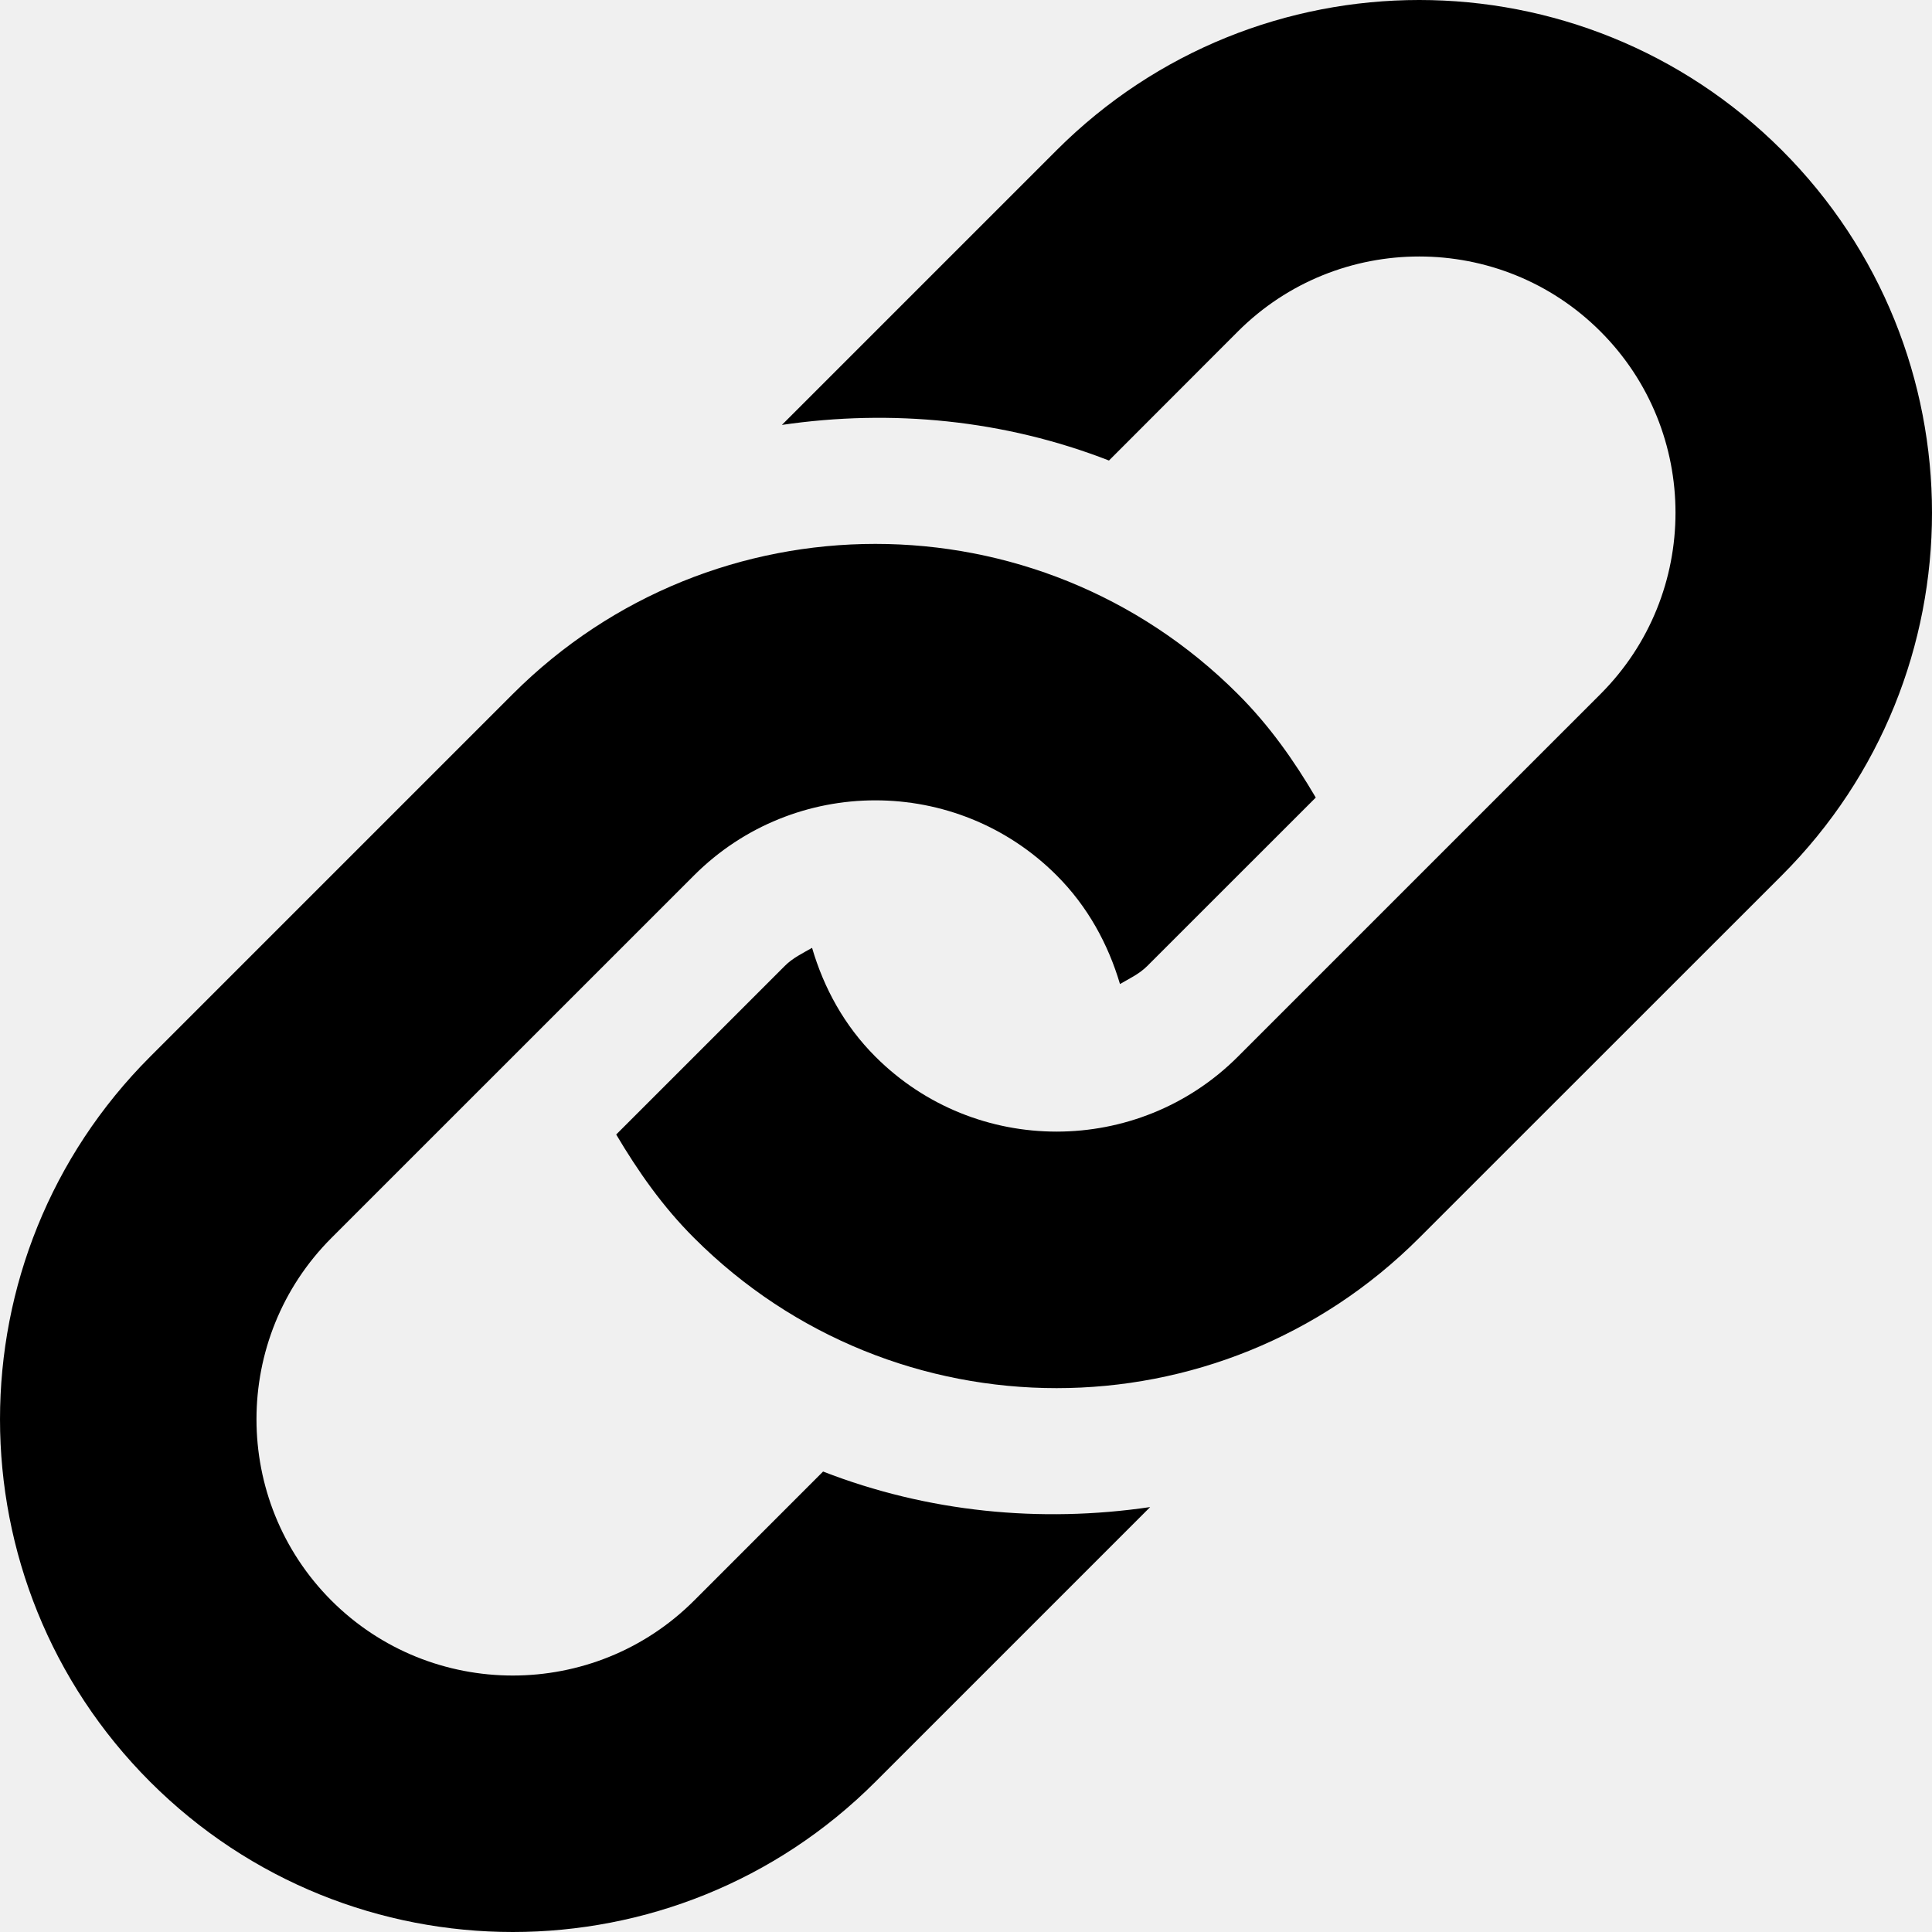
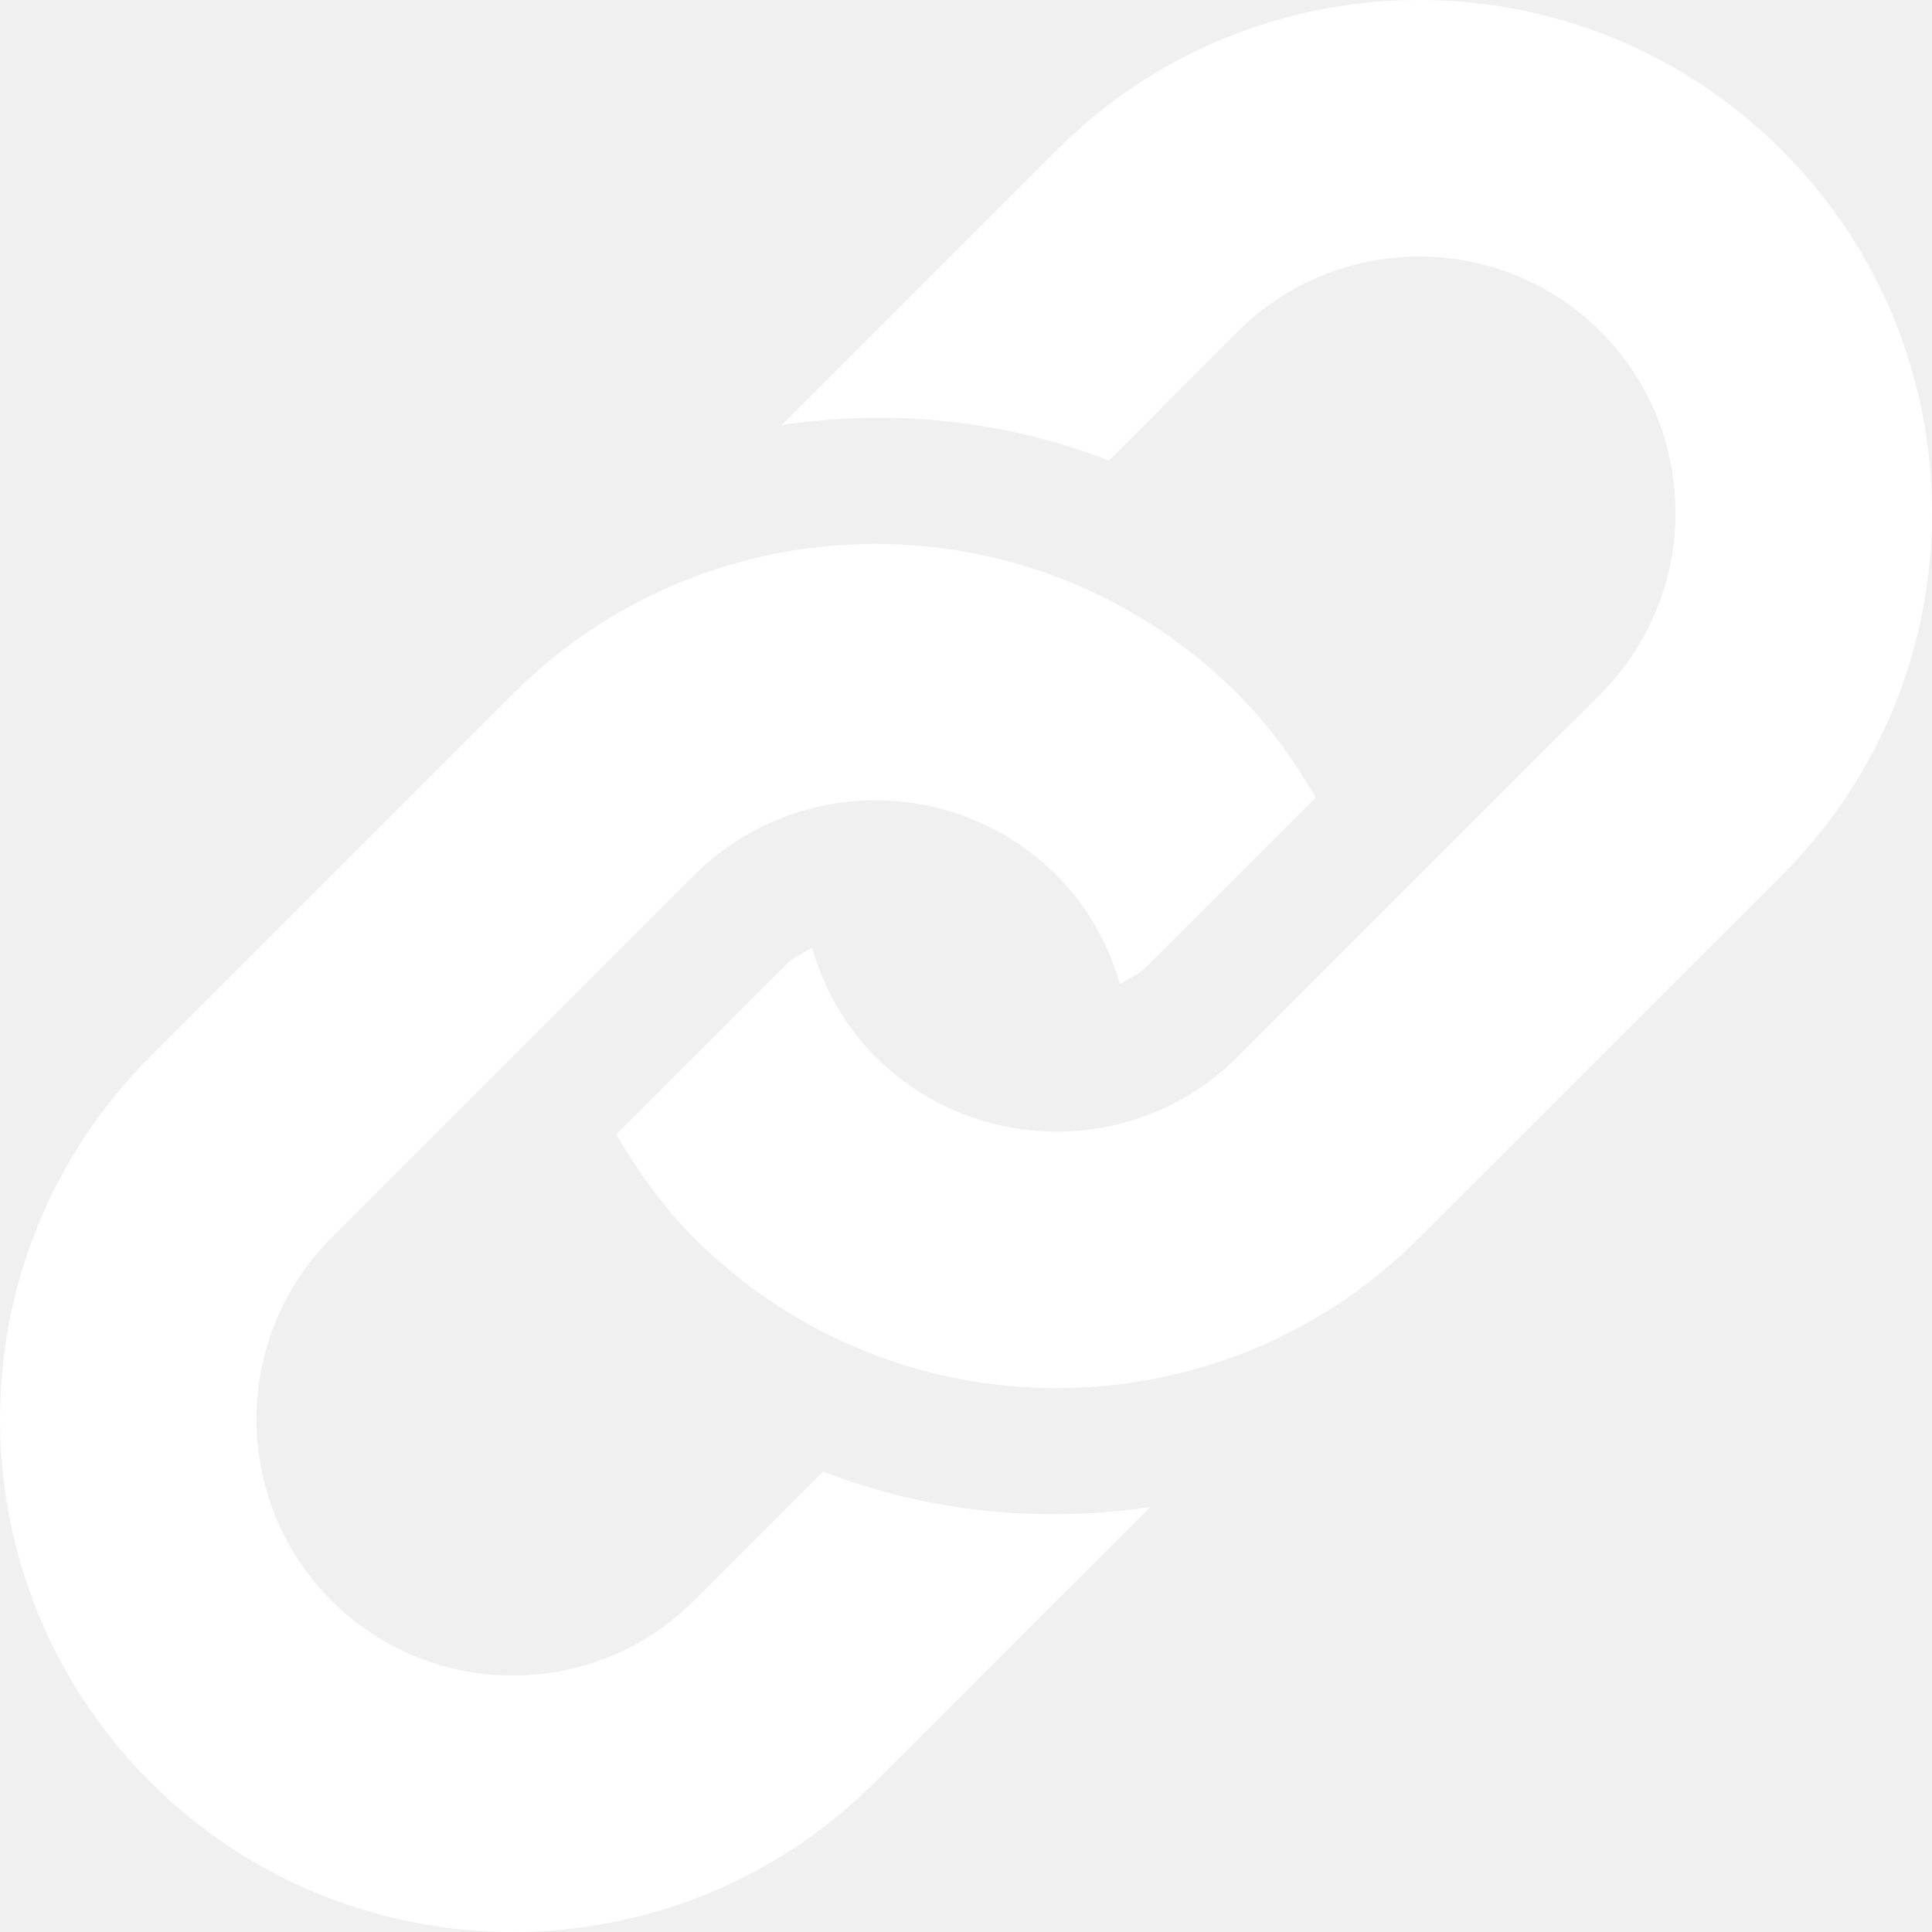
<svg xmlns="http://www.w3.org/2000/svg" version="1.1" id="Capa_1" x="0px" y="0px" width="457.03px" height="457.03px" viewBox="0 0 457.03 457.03" style="enable-background:new 0 0 457.03 457.03;" xml:space="preserve">
  <g>
-     <path d="M421.512,207.074l-85.795,85.767c-47.352,47.38-124.169,47.38-171.529,0c-7.46-7.439-13.296-15.821-18.421-24.465   l39.864-39.861c1.895-1.911,4.235-3.006,6.471-4.296c2.756,9.416,7.567,18.33,14.972,25.736c23.648,23.667,62.128,23.634,85.762,0   l85.768-85.765c23.666-23.664,23.666-62.135,0-85.781c-23.635-23.646-62.105-23.646-85.768,0l-30.499,30.532   c-24.75-9.637-51.415-12.228-77.373-8.424l64.991-64.989c47.38-47.371,124.177-47.371,171.557,0   C468.869,82.897,468.869,159.706,421.512,207.074z M194.708,348.104l-30.521,30.532c-23.646,23.634-62.128,23.634-85.778,0   c-23.648-23.667-23.648-62.138,0-85.795l85.778-85.767c23.665-23.662,62.121-23.662,85.767,0   c7.388,7.39,12.204,16.302,14.986,25.706c2.249-1.307,4.56-2.369,6.454-4.266l39.861-39.845   c-5.092-8.678-10.958-17.03-18.421-24.477c-47.348-47.371-124.172-47.371-171.543,0L35.526,249.96   c-47.366,47.385-47.366,124.172,0,171.553c47.371,47.356,124.177,47.356,171.547,0l65.008-65.003   C246.109,360.336,219.437,357.723,194.708,348.104z" />
+     <path d="M421.512,207.074l-85.795,85.767c-47.352,47.38-124.169,47.38-171.529,0c-7.46-7.439-13.296-15.821-18.421-24.465   l39.864-39.861c1.895-1.911,4.235-3.006,6.471-4.296c2.756,9.416,7.567,18.33,14.972,25.736c23.648,23.667,62.128,23.634,85.762,0   l85.768-85.765c23.666-23.664,23.666-62.135,0-85.781c-23.635-23.646-62.105-23.646-85.768,0l-30.499,30.532   c-24.75-9.637-51.415-12.228-77.373-8.424l64.991-64.989c47.38-47.371,124.177-47.371,171.557,0   C468.869,82.897,468.869,159.706,421.512,207.074z M194.708,348.104l-30.521,30.532c-23.646,23.634-62.128,23.634-85.778,0   c-23.648-23.667-23.648-62.138,0-85.795l85.778-85.767c23.665-23.662,62.121-23.662,85.767,0   c7.388,7.39,12.204,16.302,14.986,25.706c2.249-1.307,4.56-2.369,6.454-4.266l39.861-39.845   c-5.092-8.678-10.958-17.03-18.421-24.477c-47.348-47.371-124.172-47.371-171.543,0L35.526,249.96   c-47.366,47.385-47.366,124.172,0,171.553c47.371,47.356,124.177,47.356,171.547,0l65.008-65.003   C246.109,360.336,219.437,357.723,194.708,348.104z" fill="#ffffff" />
  </g>
  <g>
</g>
  <g>
</g>
  <g>
</g>
  <g>
</g>
  <g>
</g>
  <g>
</g>
  <g>
</g>
  <g>
</g>
  <g>
</g>
  <g>
</g>
  <g>
</g>
  <g>
</g>
  <g>
</g>
  <g>
</g>
  <g>
</g>
</svg>
